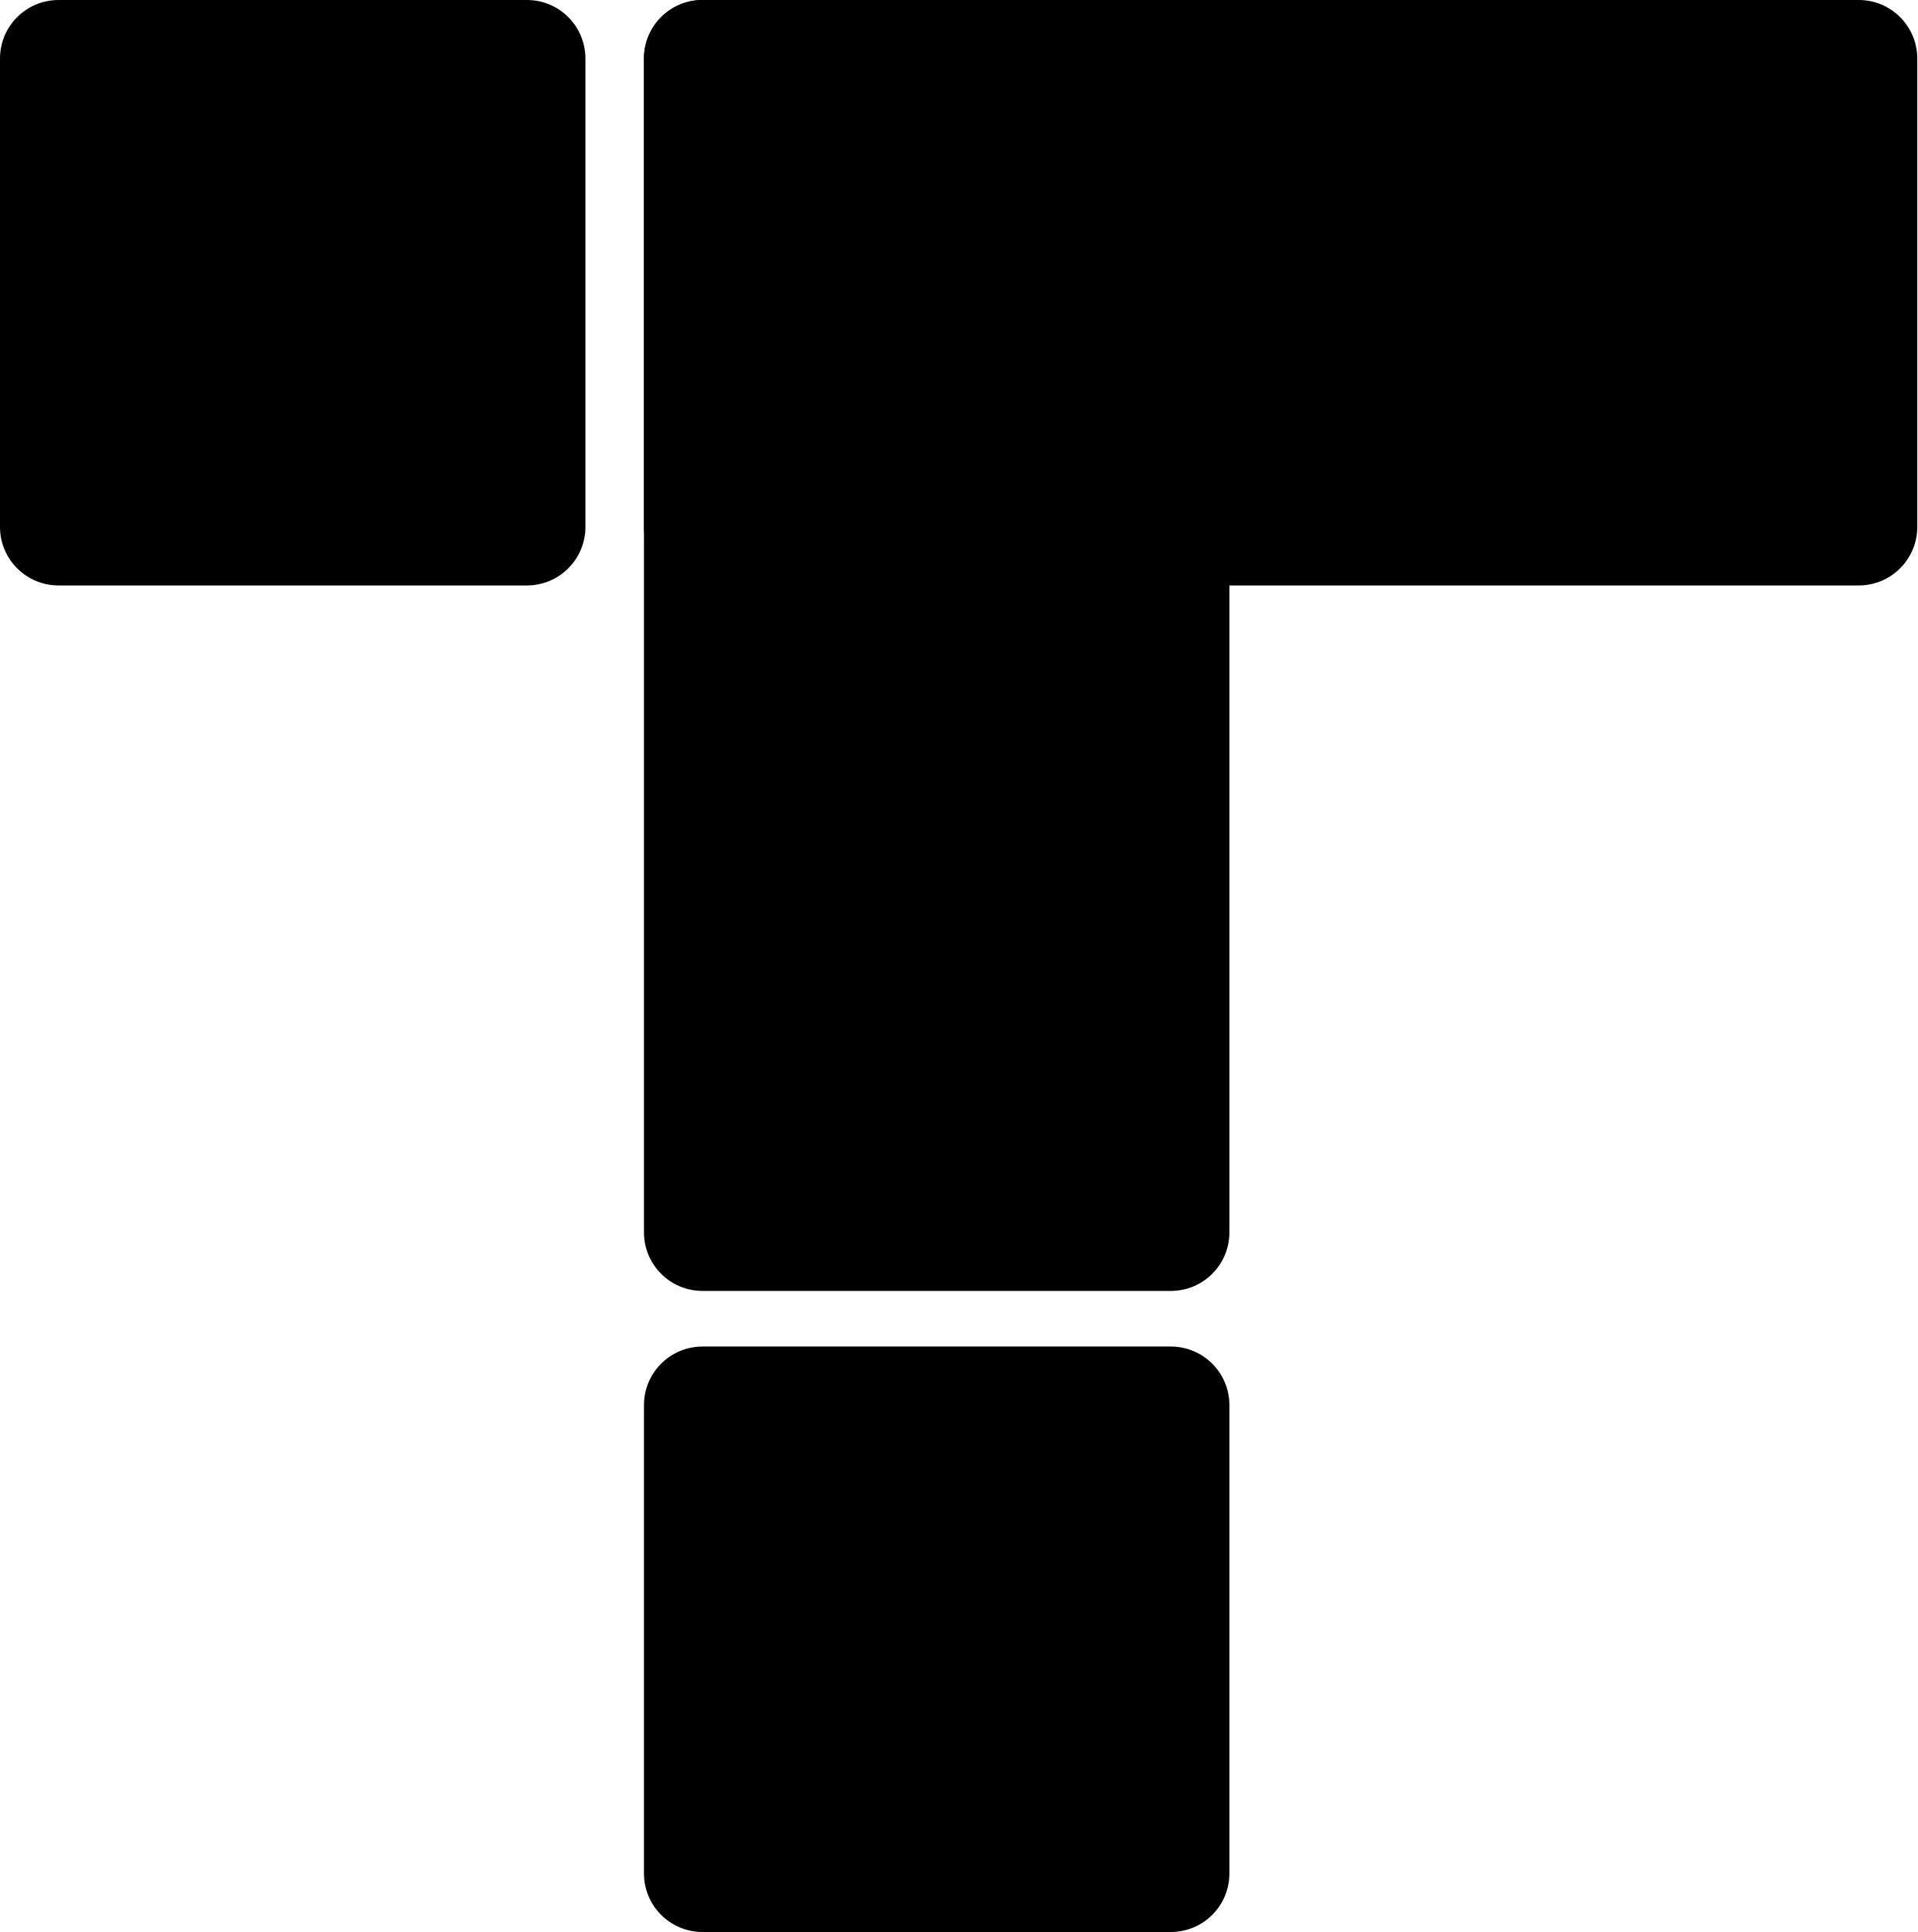
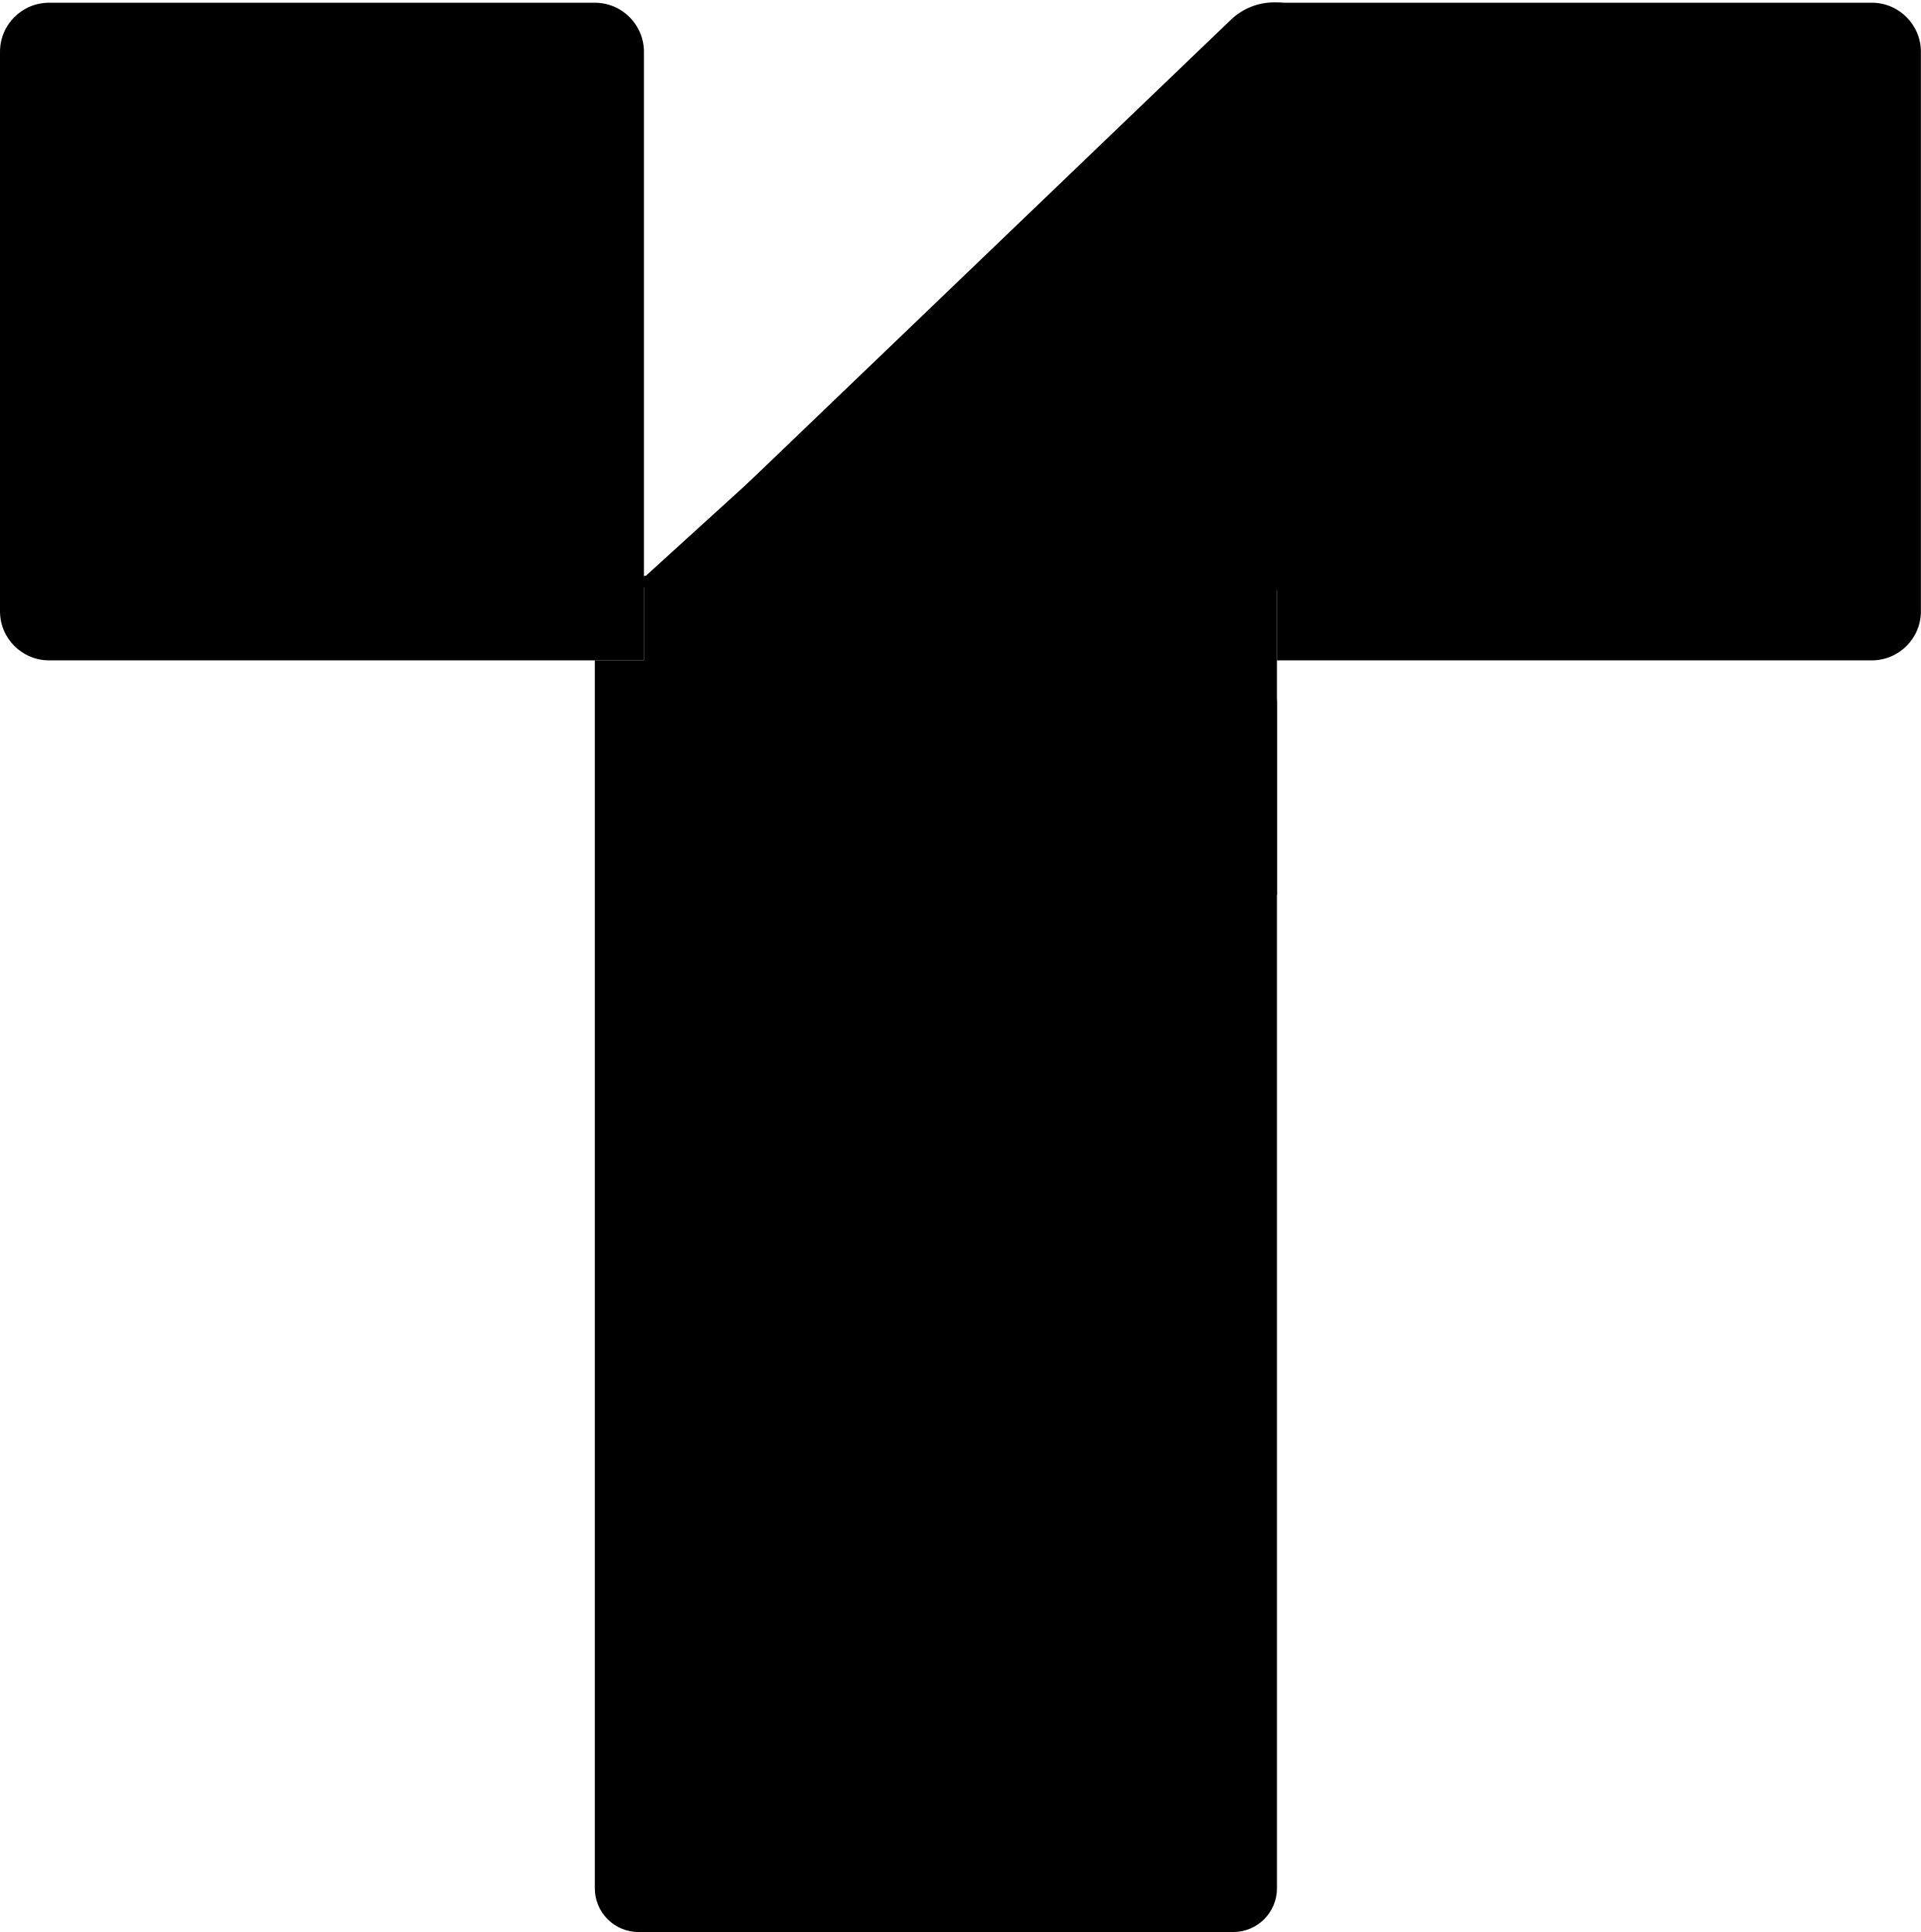
- <svg xmlns="http://www.w3.org/2000/svg" width="655" height="660" viewBox="0 0 655 660" fill="none">
-   <rect x="220" y="460" width="200" height="200" rx="20" fill="black" />
-   <rect width="200" height="200" rx="20" fill="black" />
-   <rect x="220" width="200" height="441" rx="20" fill="black" />
-   <rect x="655" width="200" height="435" rx="20" transform="rotate(90 655 0)" fill="black" />
+ <svg xmlns="http://www.w3.org/2000/svg" width="704" height="708" viewBox="0 0 704 708" fill="none">
+   <path d="M451.08 7.268C459.978 -1.266 474.022 -1.266 482.92 7.268L659.536 176.65C674.493 190.994 664.339 216.25 643.616 216.25H290.384C269.661 216.25 259.507 190.994 274.464 176.65L451.08 7.268Z" fill="black" />
+   <path d="M218 242H452C460.837 242 468 249.163 468 258V692C468 700.837 460.837 708 452 708H234C225.163 708 218 700.837 218 692V242Z" fill="black" />
+   <path d="M468 1H686C695.941 1 704 9.059 704 19V224C704 233.941 695.941 242 686 242H468V1Z" fill="black" />
+   <path d="M0 19C0 9.059 8.059 1 18 1H218C227.941 1 236 9.059 236 19V242H18C8.059 242 0 233.941 0 224V19Z" fill="black" />
+   <rect x="236" y="211" width="232" height="117" fill="black" />
+   <path d="M284 168L335.962 215.25H232.038L284 168Z" fill="black" />
</svg>
